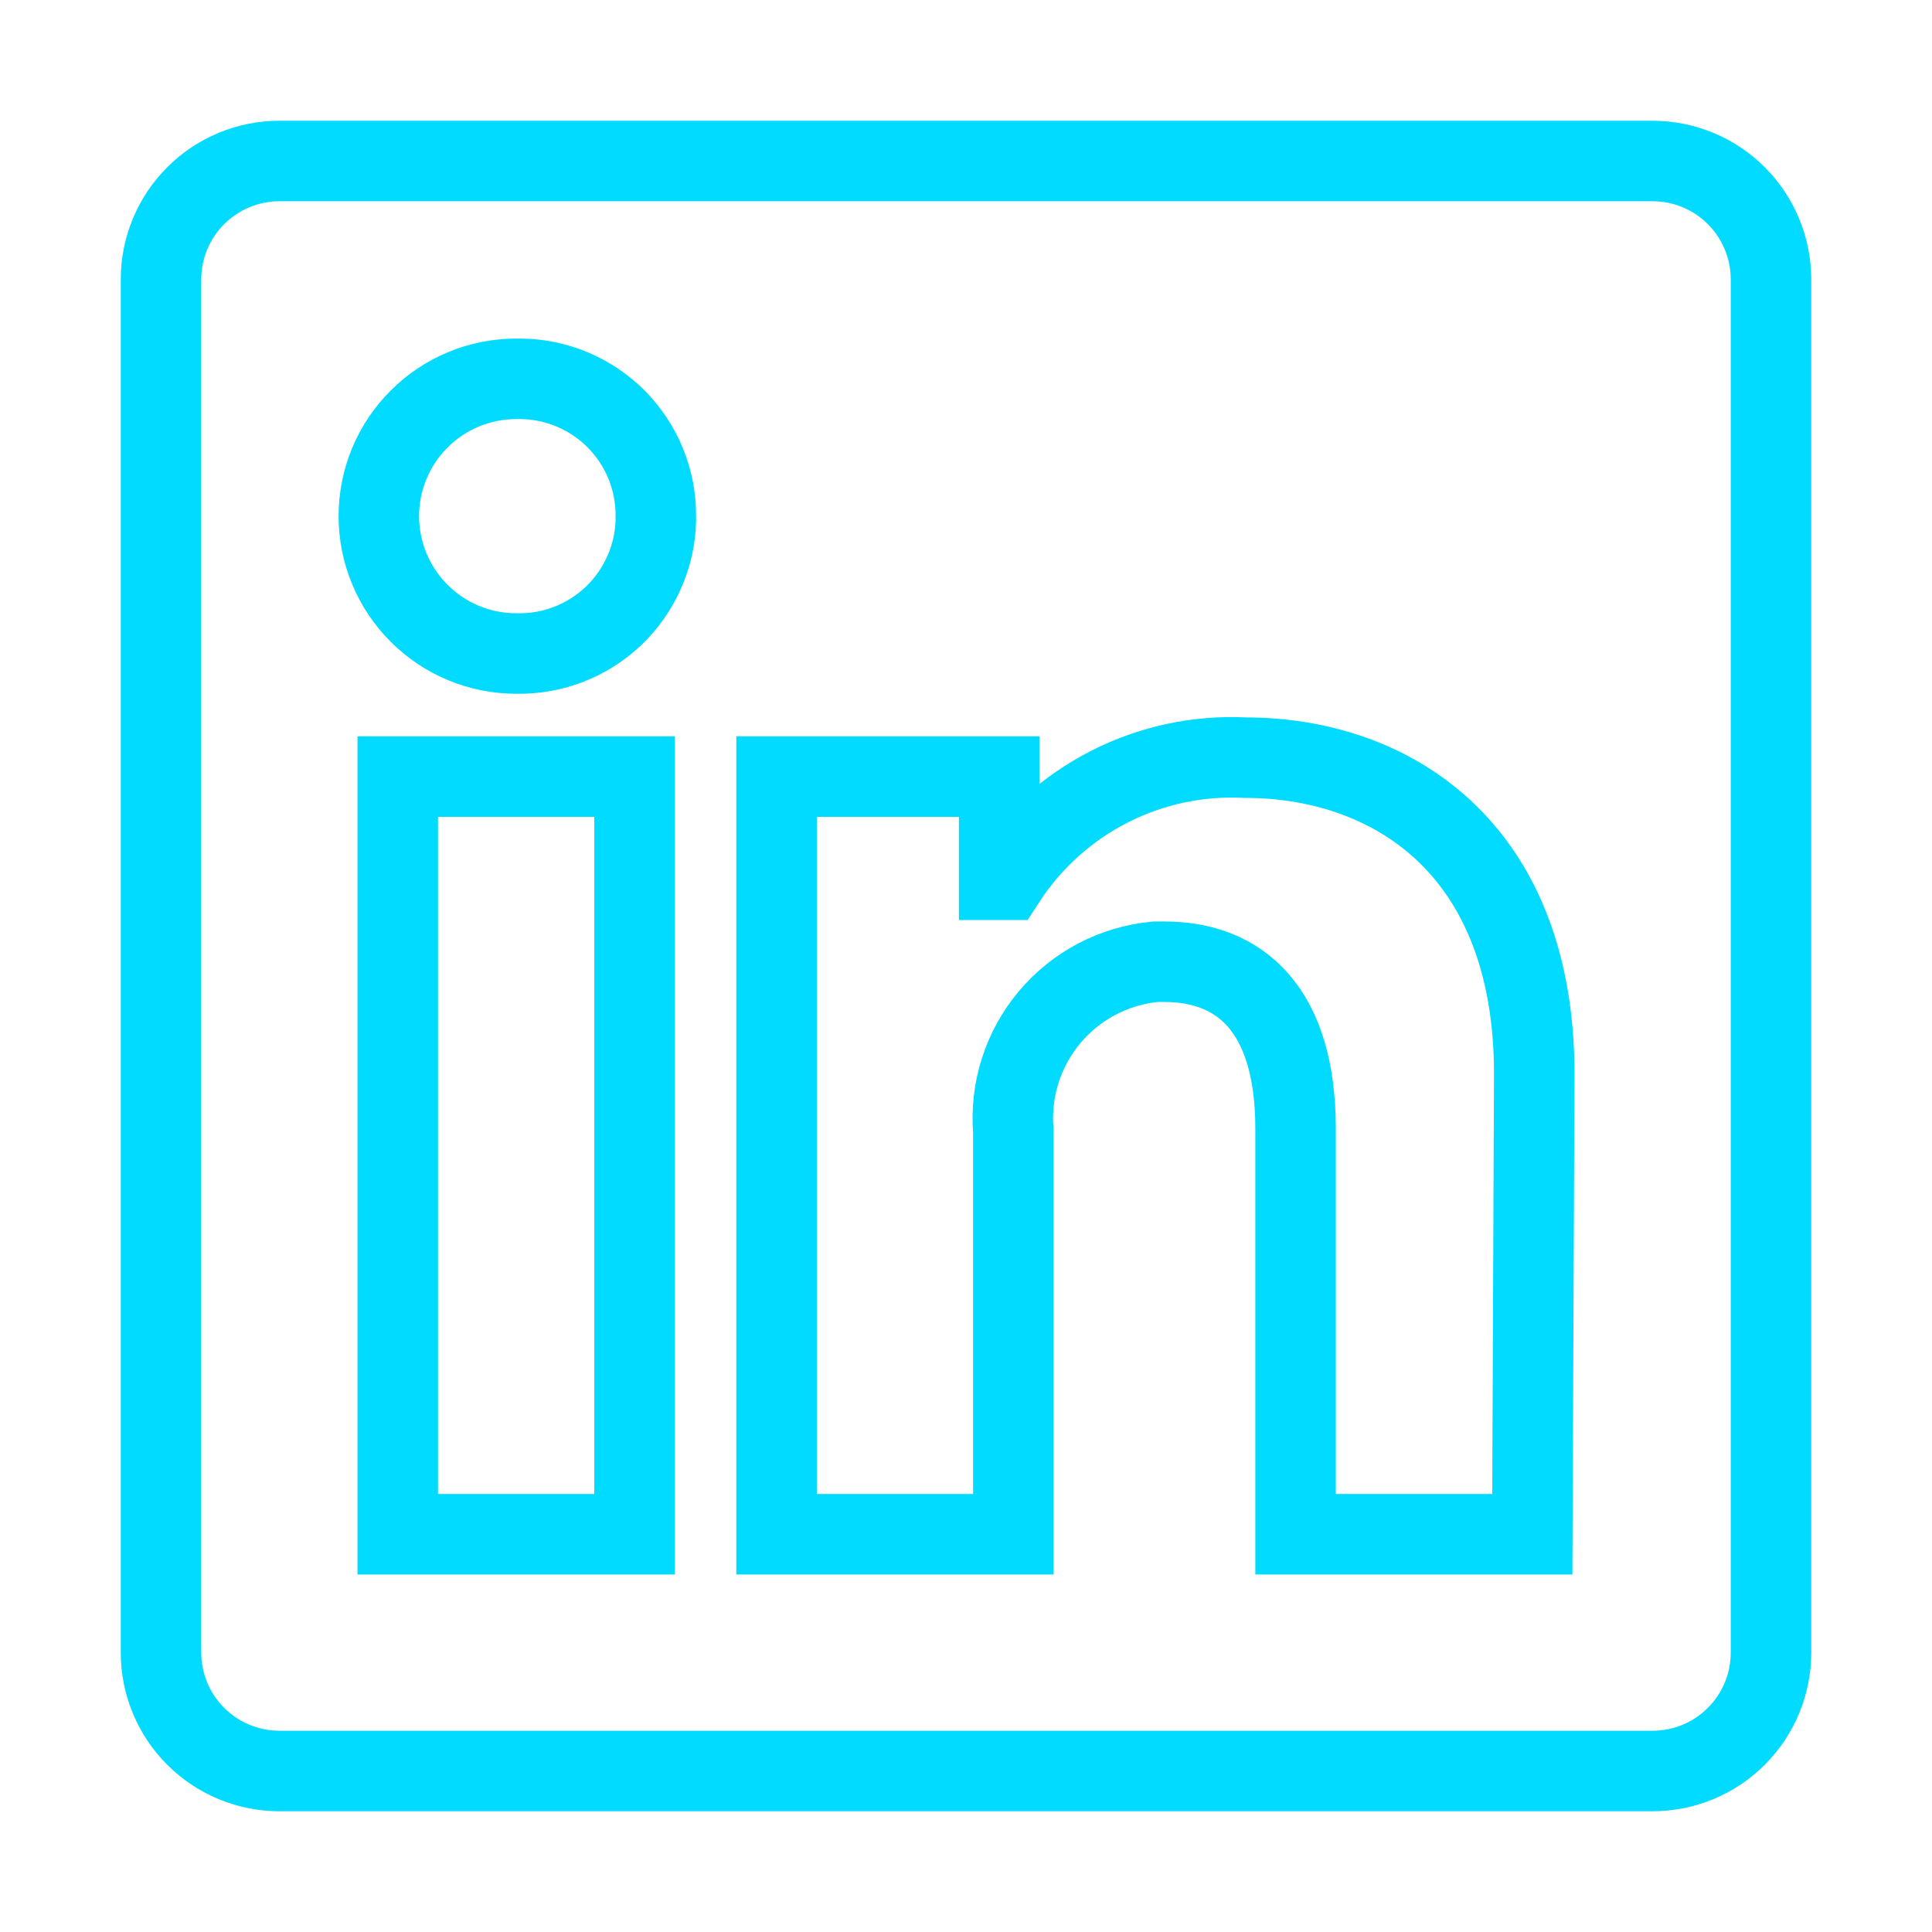
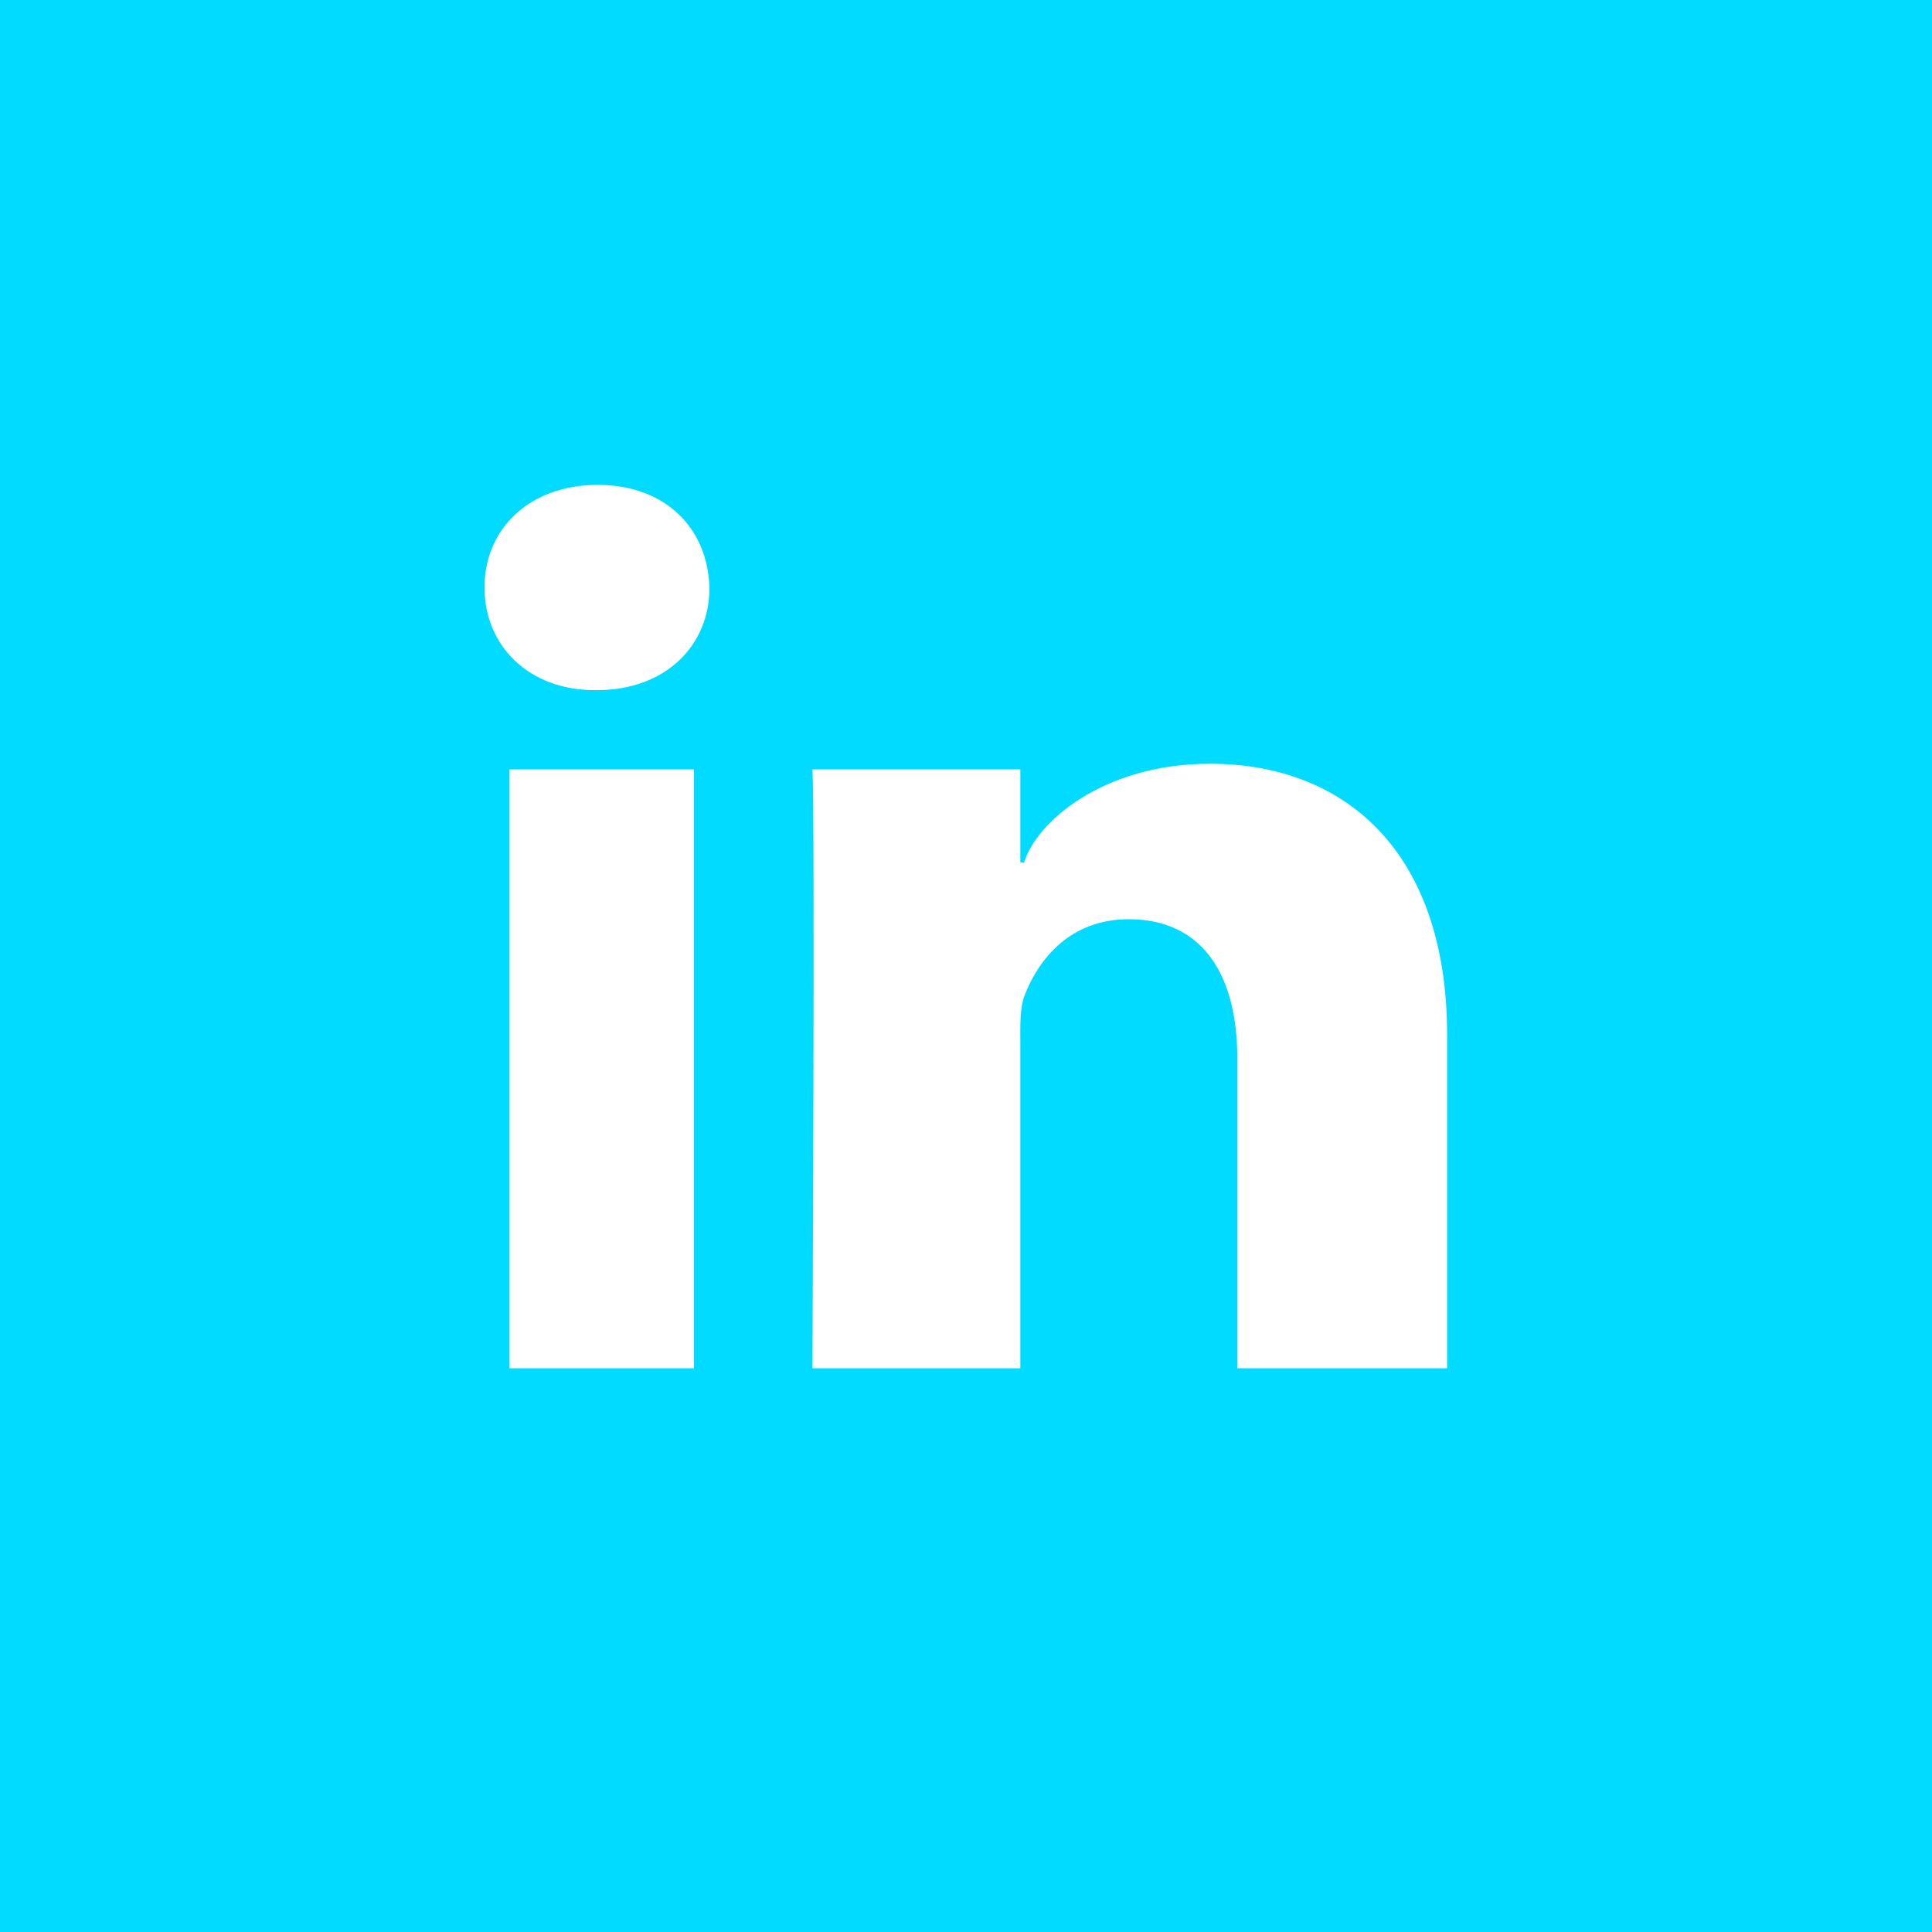
- <svg xmlns="http://www.w3.org/2000/svg" width="800px" height="800px" viewBox="0 0 24 24" fill="none" stroke="#00dbff">
+ <svg xmlns="http://www.w3.org/2000/svg" fill="#00dbff" height="800px" width="800px" version="1.1" id="Layer_1" viewBox="-143 145 512 512" xml:space="preserve" stroke="#00dbff">
  <g id="SVGRepo_bgCarrier" stroke-width="0" />
  <g id="SVGRepo_tracerCarrier" stroke-linecap="round" stroke-linejoin="round" />
  <g id="SVGRepo_iconCarrier">
-     <path d="M22 3.471V20.529C22 20.919 21.845 21.294 21.569 21.569C21.294 21.845 20.919 22 20.529 22H3.471C3.081 22 2.707 21.845 2.431 21.569C2.155 21.294 2 20.919 2 20.529V3.471C2 3.081 2.155 2.707 2.431 2.431C2.707 2.155 3.081 2 3.471 2H20.529C20.919 2 21.294 2.155 21.569 2.431C21.845 2.707 22 3.081 22 3.471ZM7.882 9.647H4.941V19.059H7.882V9.647ZM8.147 6.412C8.149 6.189 8.106 5.969 8.023 5.763C7.939 5.556 7.815 5.369 7.659 5.21C7.503 5.052 7.317 4.926 7.112 4.839C6.907 4.753 6.687 4.707 6.465 4.706H6.412C5.959 4.706 5.525 4.886 5.206 5.206C4.886 5.525 4.706 5.959 4.706 6.412C4.706 6.864 4.886 7.298 5.206 7.618C5.525 7.938 5.959 8.118 6.412 8.118C6.634 8.123 6.856 8.085 7.063 8.005C7.271 7.924 7.461 7.804 7.622 7.651C7.783 7.497 7.912 7.313 8.002 7.11C8.093 6.906 8.142 6.687 8.147 6.465V6.412ZM19.059 13.341C19.059 10.512 17.259 9.412 15.471 9.412C14.885 9.382 14.302 9.507 13.78 9.773C13.258 10.04 12.814 10.438 12.494 10.929H12.412V9.647H9.647V19.059H12.588V14.053C12.546 13.54 12.707 13.031 13.038 12.637C13.368 12.243 13.841 11.995 14.353 11.947H14.465C15.4 11.947 16.094 12.535 16.094 14.018V19.059H19.035L19.059 13.341Z" fill="" />
+     <path d="M-143,145v512h512V145H-143z M41.4,508.1H-8.5V348.4h49.9V508.1z M15.1,328.4h-0.4c-18.1,0-29.8-12.2-29.8-27.7 c0-15.8,12.1-27.7,30.5-27.7c18.4,0,29.7,11.9,30.1,27.7C45.6,316.1,33.9,328.4,15.1,328.4z M241,508.1h-56.6v-82.6 c0-21.6-8.8-36.4-28.3-36.4c-14.9,0-23.2,10-27,19.6c-1.4,3.4-1.2,8.2-1.2,13.1v86.3H71.8c0,0,0.7-146.4,0-159.7h56.1v25.1 c3.3-11,21.2-26.6,49.8-26.6c35.5,0,63.3,23,63.3,72.4V508.1z" />
  </g>
</svg>
